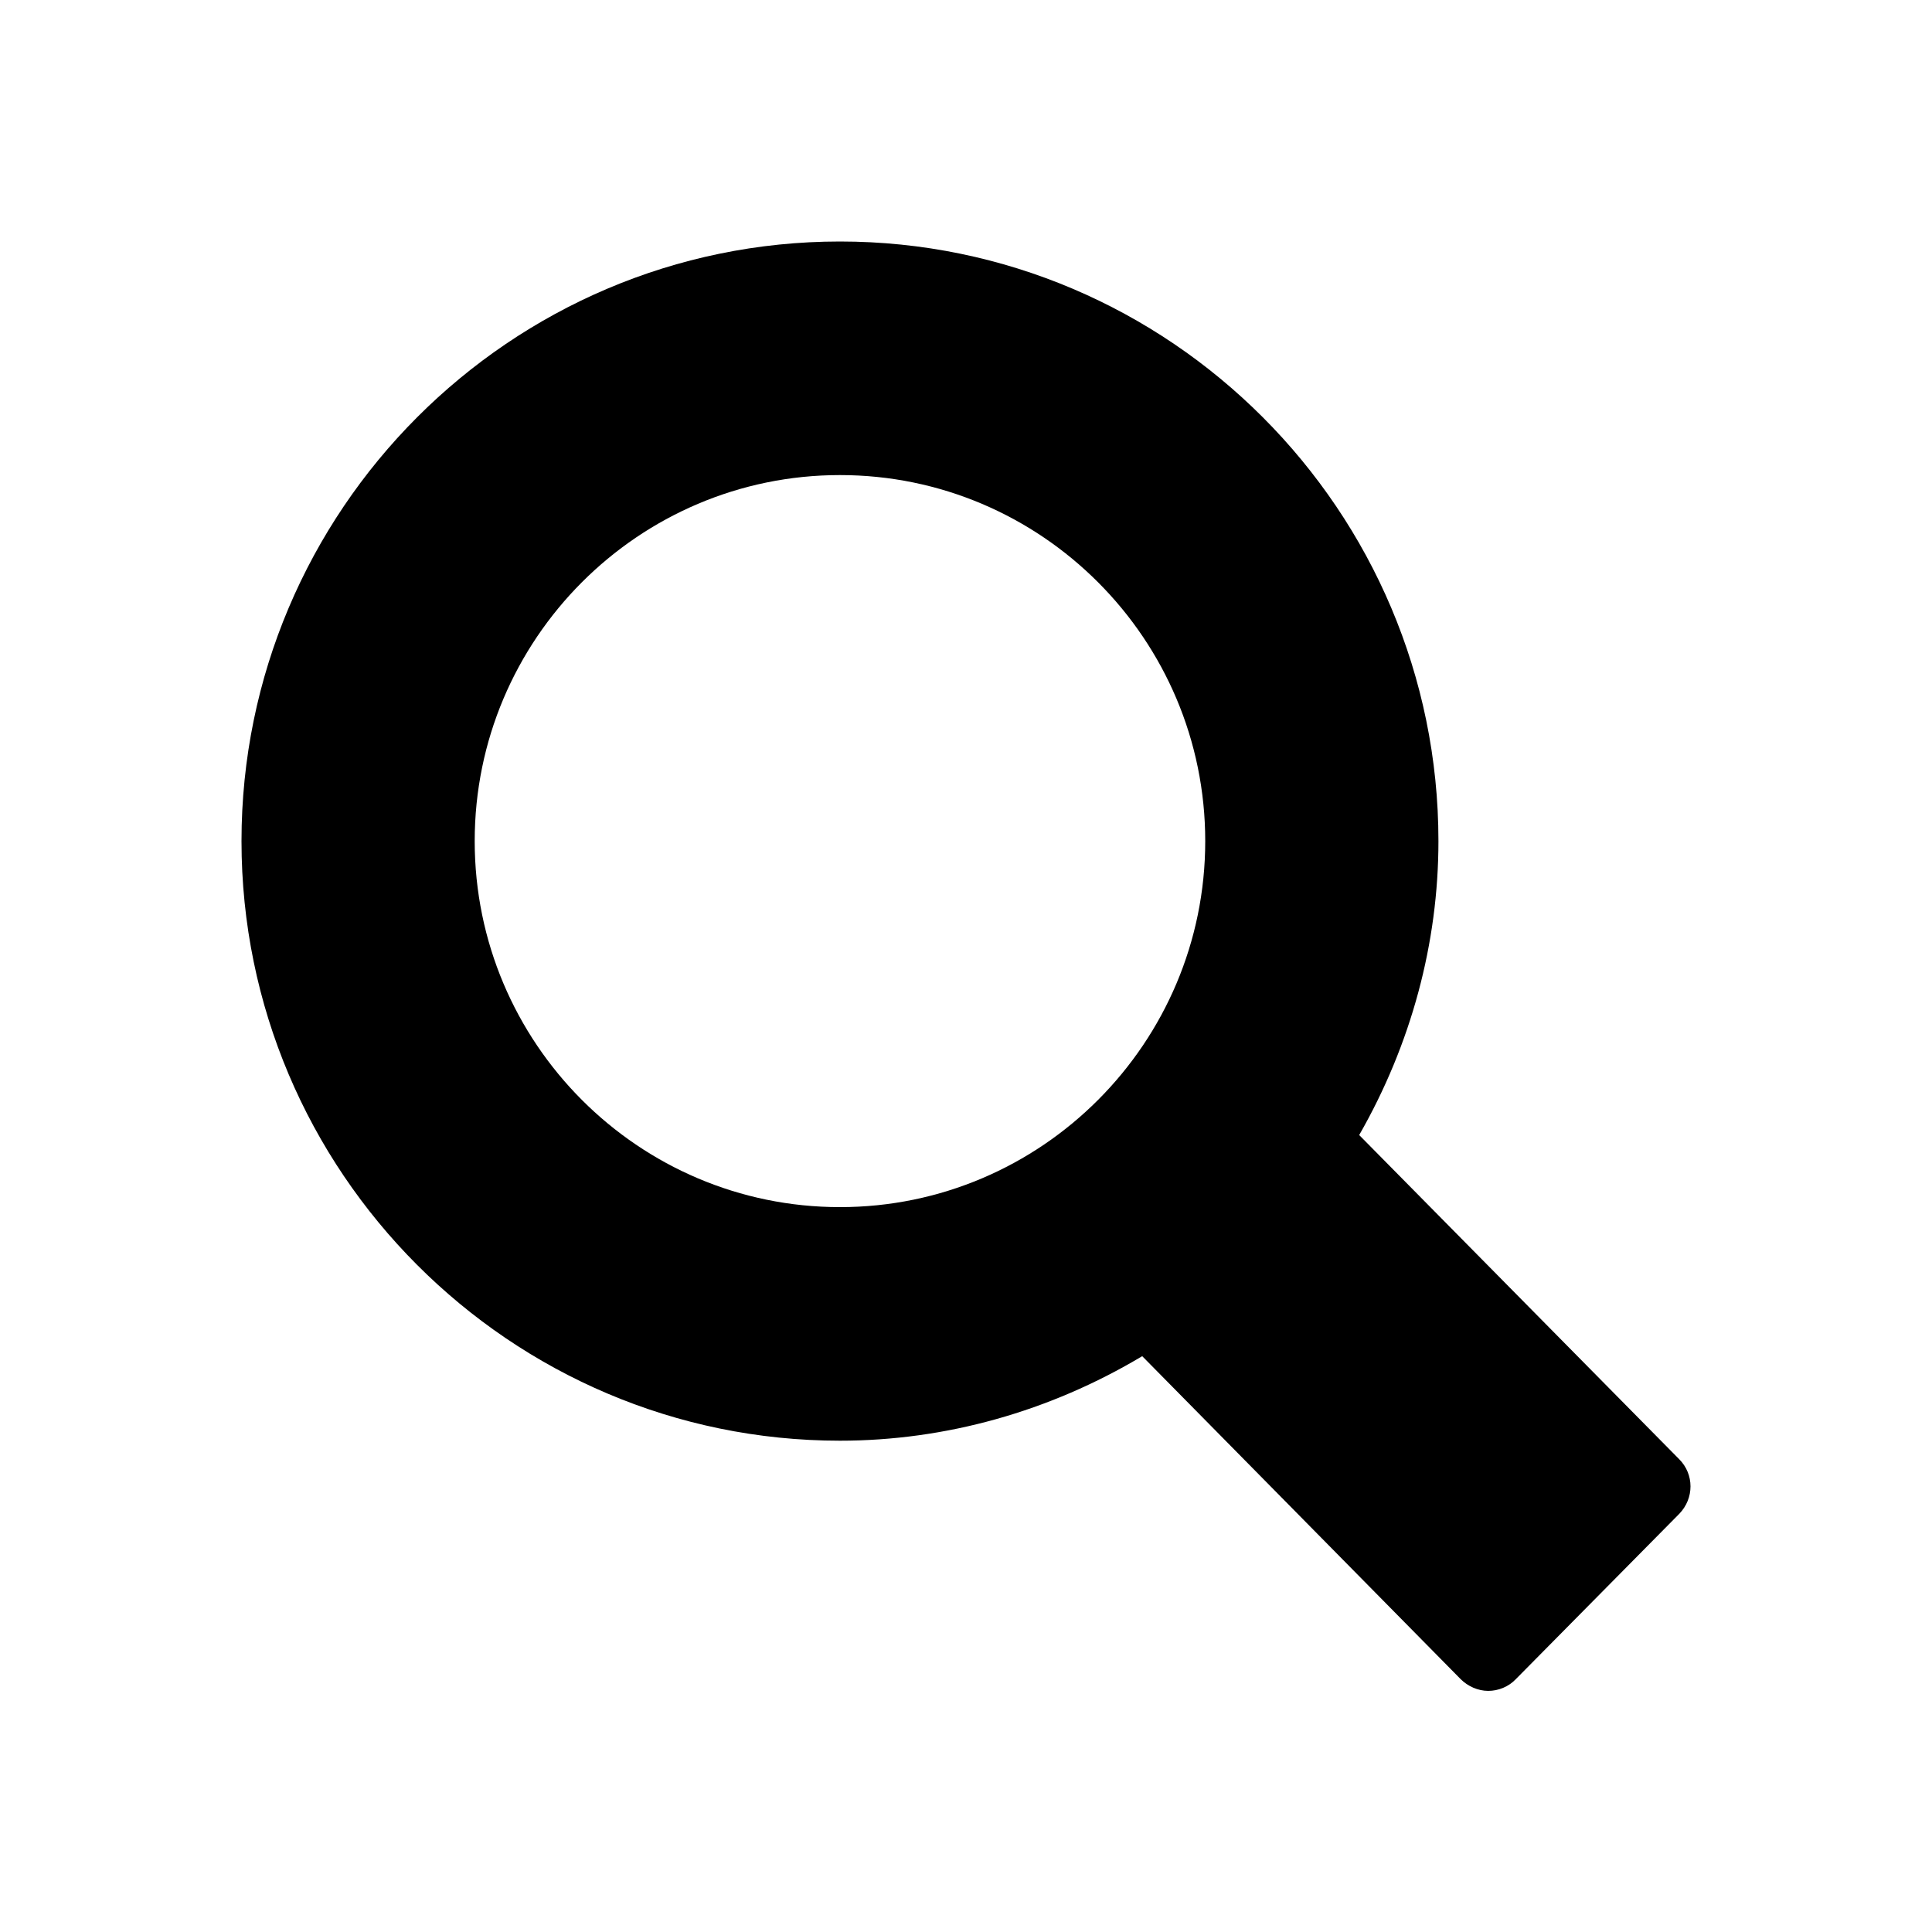
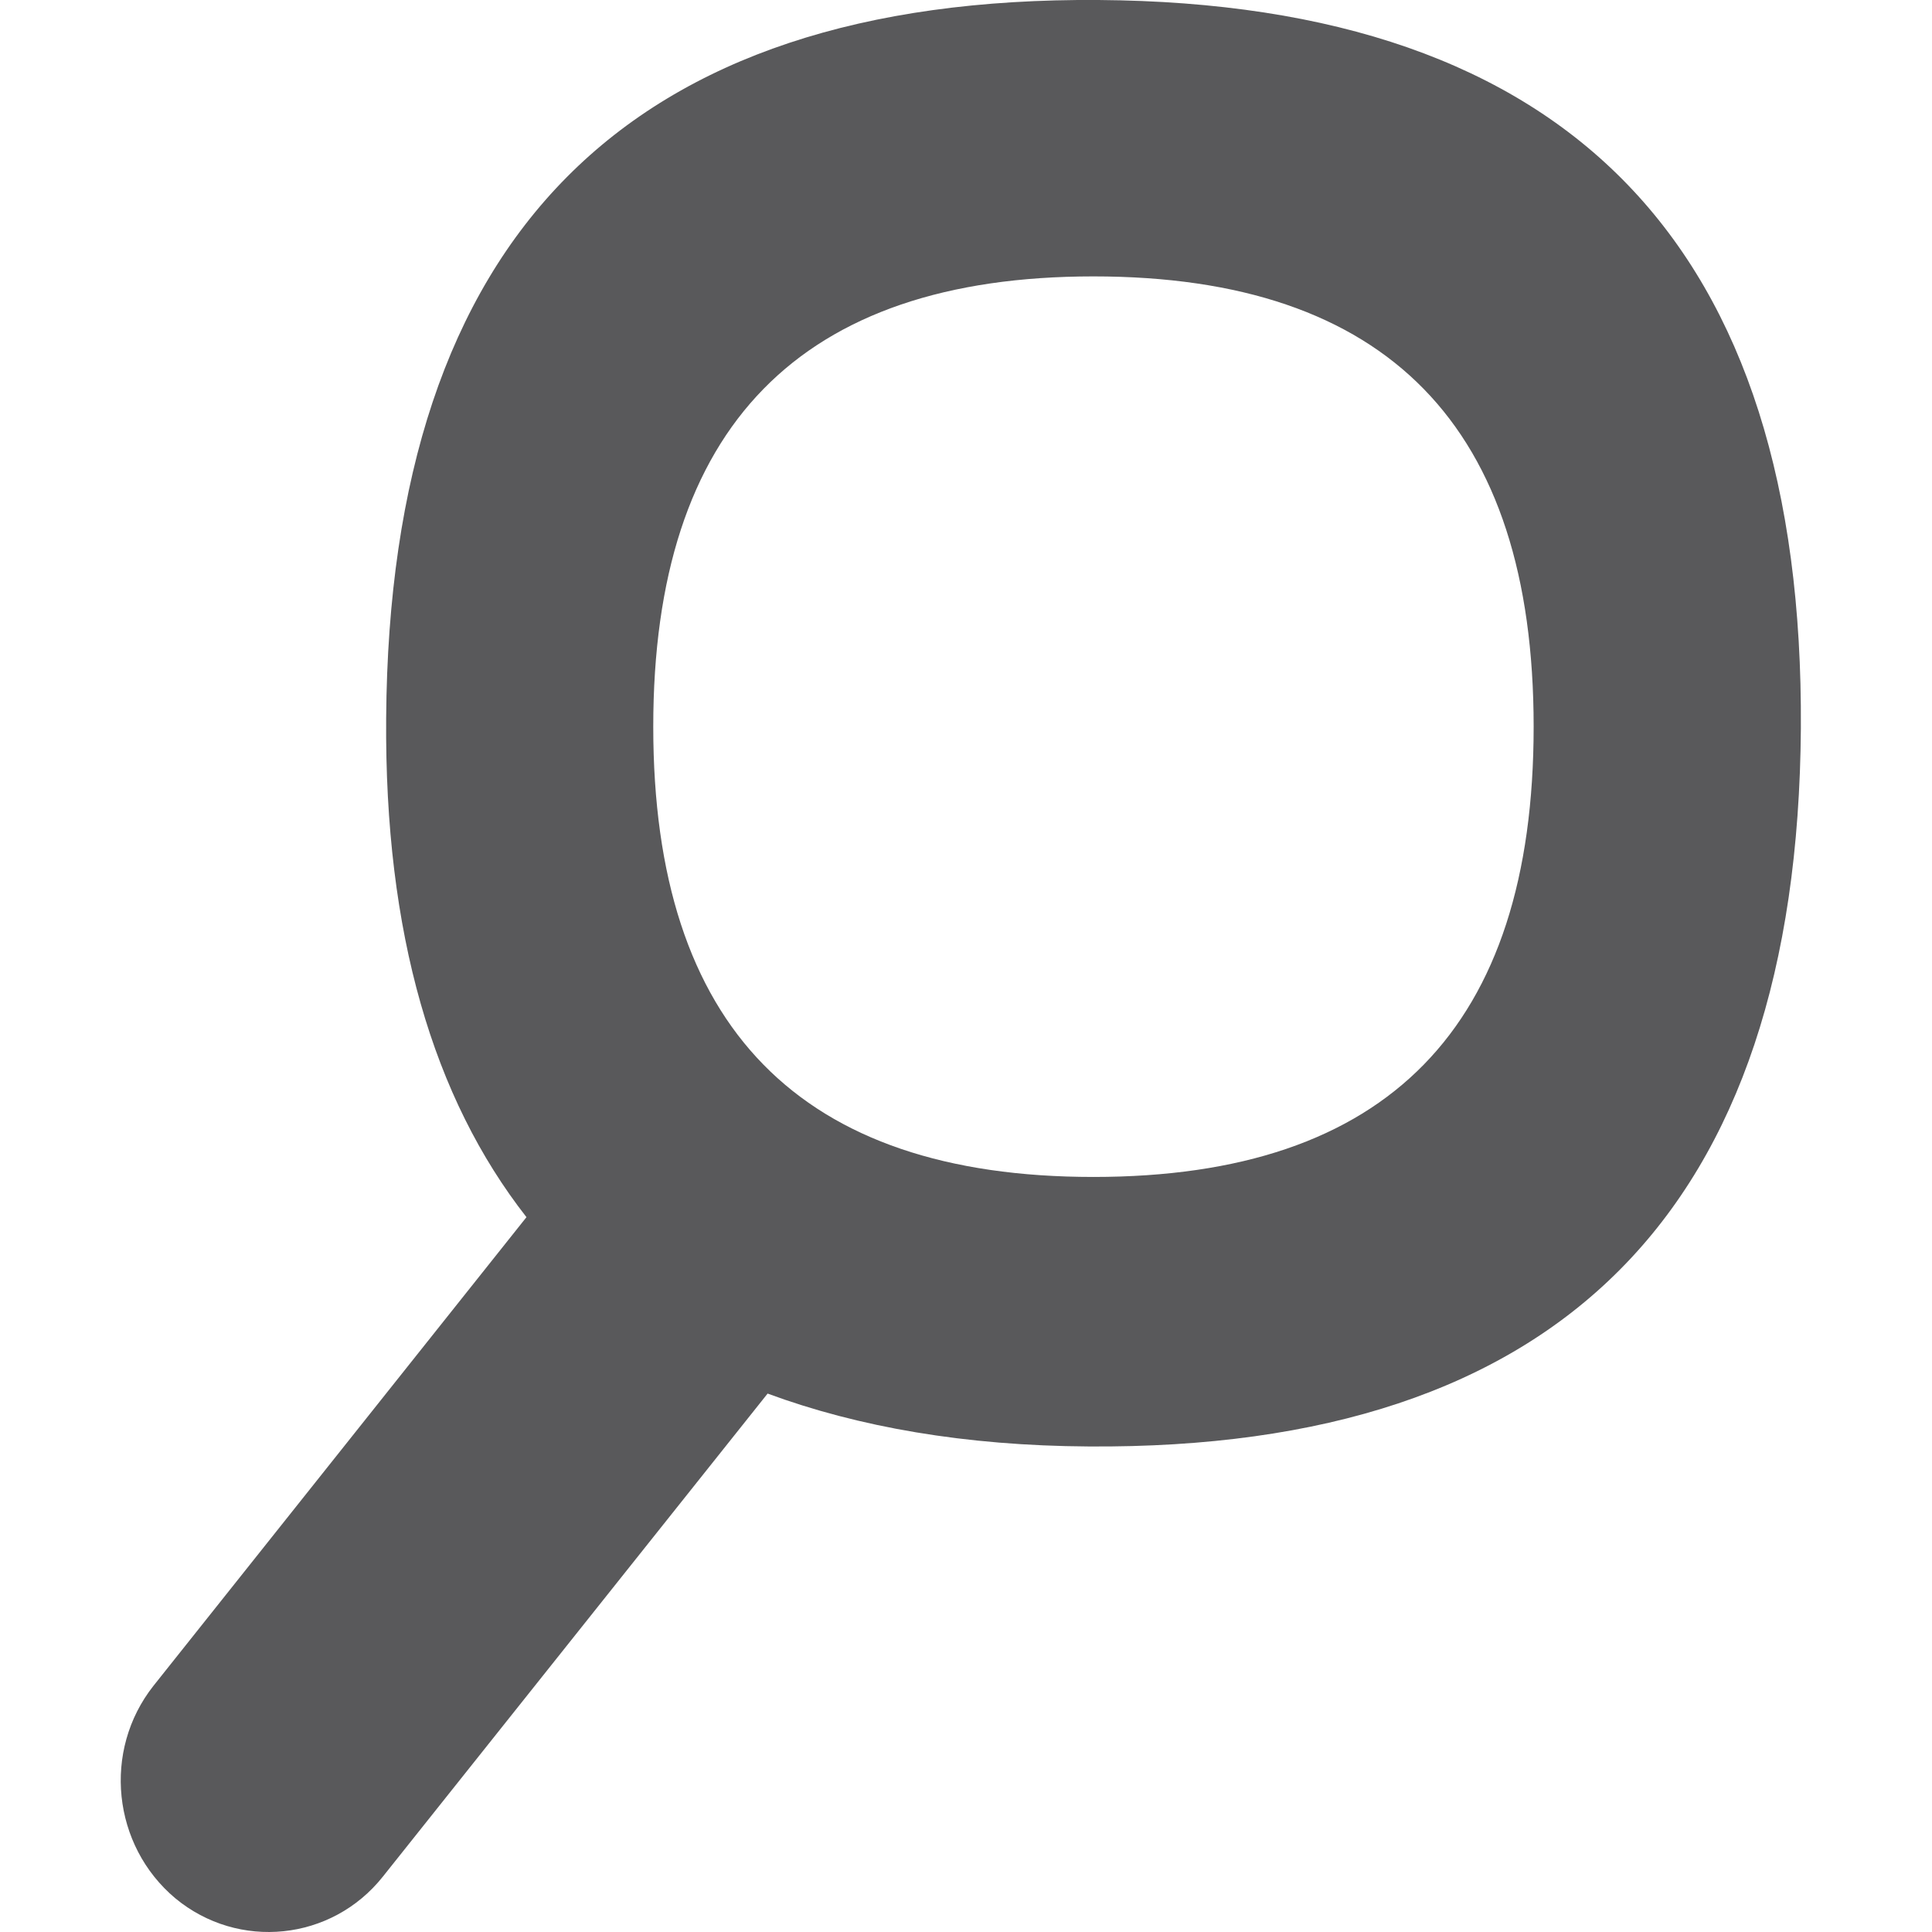
- <svg xmlns="http://www.w3.org/2000/svg" version="1.1" id="Layer_1" x="0px" y="0px" width="512px" height="512px" viewBox="0 0 512 512" style="enable-background:new 0 0 512 512;" xml:space="preserve">
-   <path d="M445,386.7l-84.8-85.9c13.8-24.1,21-50.9,21-77.9c0-87.6-71.2-158.9-158.6-158.9C135.2,64,64,135.3,64,222.9  c0,87.6,71.2,158.9,158.6,158.9c27.9,0,55.5-7.7,80.1-22.4l84.4,85.6c1.9,1.9,4.6,3.1,7.3,3.1c2.7,0,5.4-1.1,7.3-3.1l43.3-43.8  C449,397.1,449,390.7,445,386.7z M222.6,125.9c53.4,0,96.8,43.5,96.8,97c0,53.5-43.4,97-96.8,97c-53.4,0-96.8-43.5-96.8-97  C125.8,169.4,169.2,125.9,222.6,125.9z" />
+ <svg xmlns="http://www.w3.org/2000/svg" version="1.1" id="Layer_1" x="0px" y="0px" width="16px" height="16px" viewBox="0 0 16 16" enable-background="new 0 0 16 16" xml:space="preserve">
+   <path fill-rule="evenodd" clip-rule="evenodd" fill="#59595B" d="M9.055,2.289c2.436,0,3.646,1.245,3.646,3.729  c0,2.491-1.211,3.729-3.646,3.729c-2.427,0-3.645-1.238-3.645-3.729C5.41,3.534,6.627,2.289,9.055,2.289z M1.452,15.721  c0.522,0.432,1.294,0.355,1.719-0.18l3.186-4c0.751,0.277,1.635,0.432,2.658,0.438c3.902,0.027,5.871-1.954,5.899-5.947  C14.94,2.039,13,0.028,9.098,0c-3.903-0.028-5.872,1.955-5.9,5.947C3.184,7.729,3.587,9.092,4.36,10.08l-3.089,3.881  C0.847,14.498,0.93,15.283,1.452,15.721z" />
+   <g>
+ </g>
+   <g>
+ </g>
+   <g>
+ </g>
+   <g>
+ </g>
+   <g>
+ </g>
+   <g>
+ </g>
+   <g>
+ </g>
+   <g>
+ </g>
+   <g>
+ </g>
+   <g>
+ </g>
+   <g>
+ </g>
+   <g>
+ </g>
+   <g>
+ </g>
+   <g>
+ </g>
+   <g>
+ </g>
</svg>
